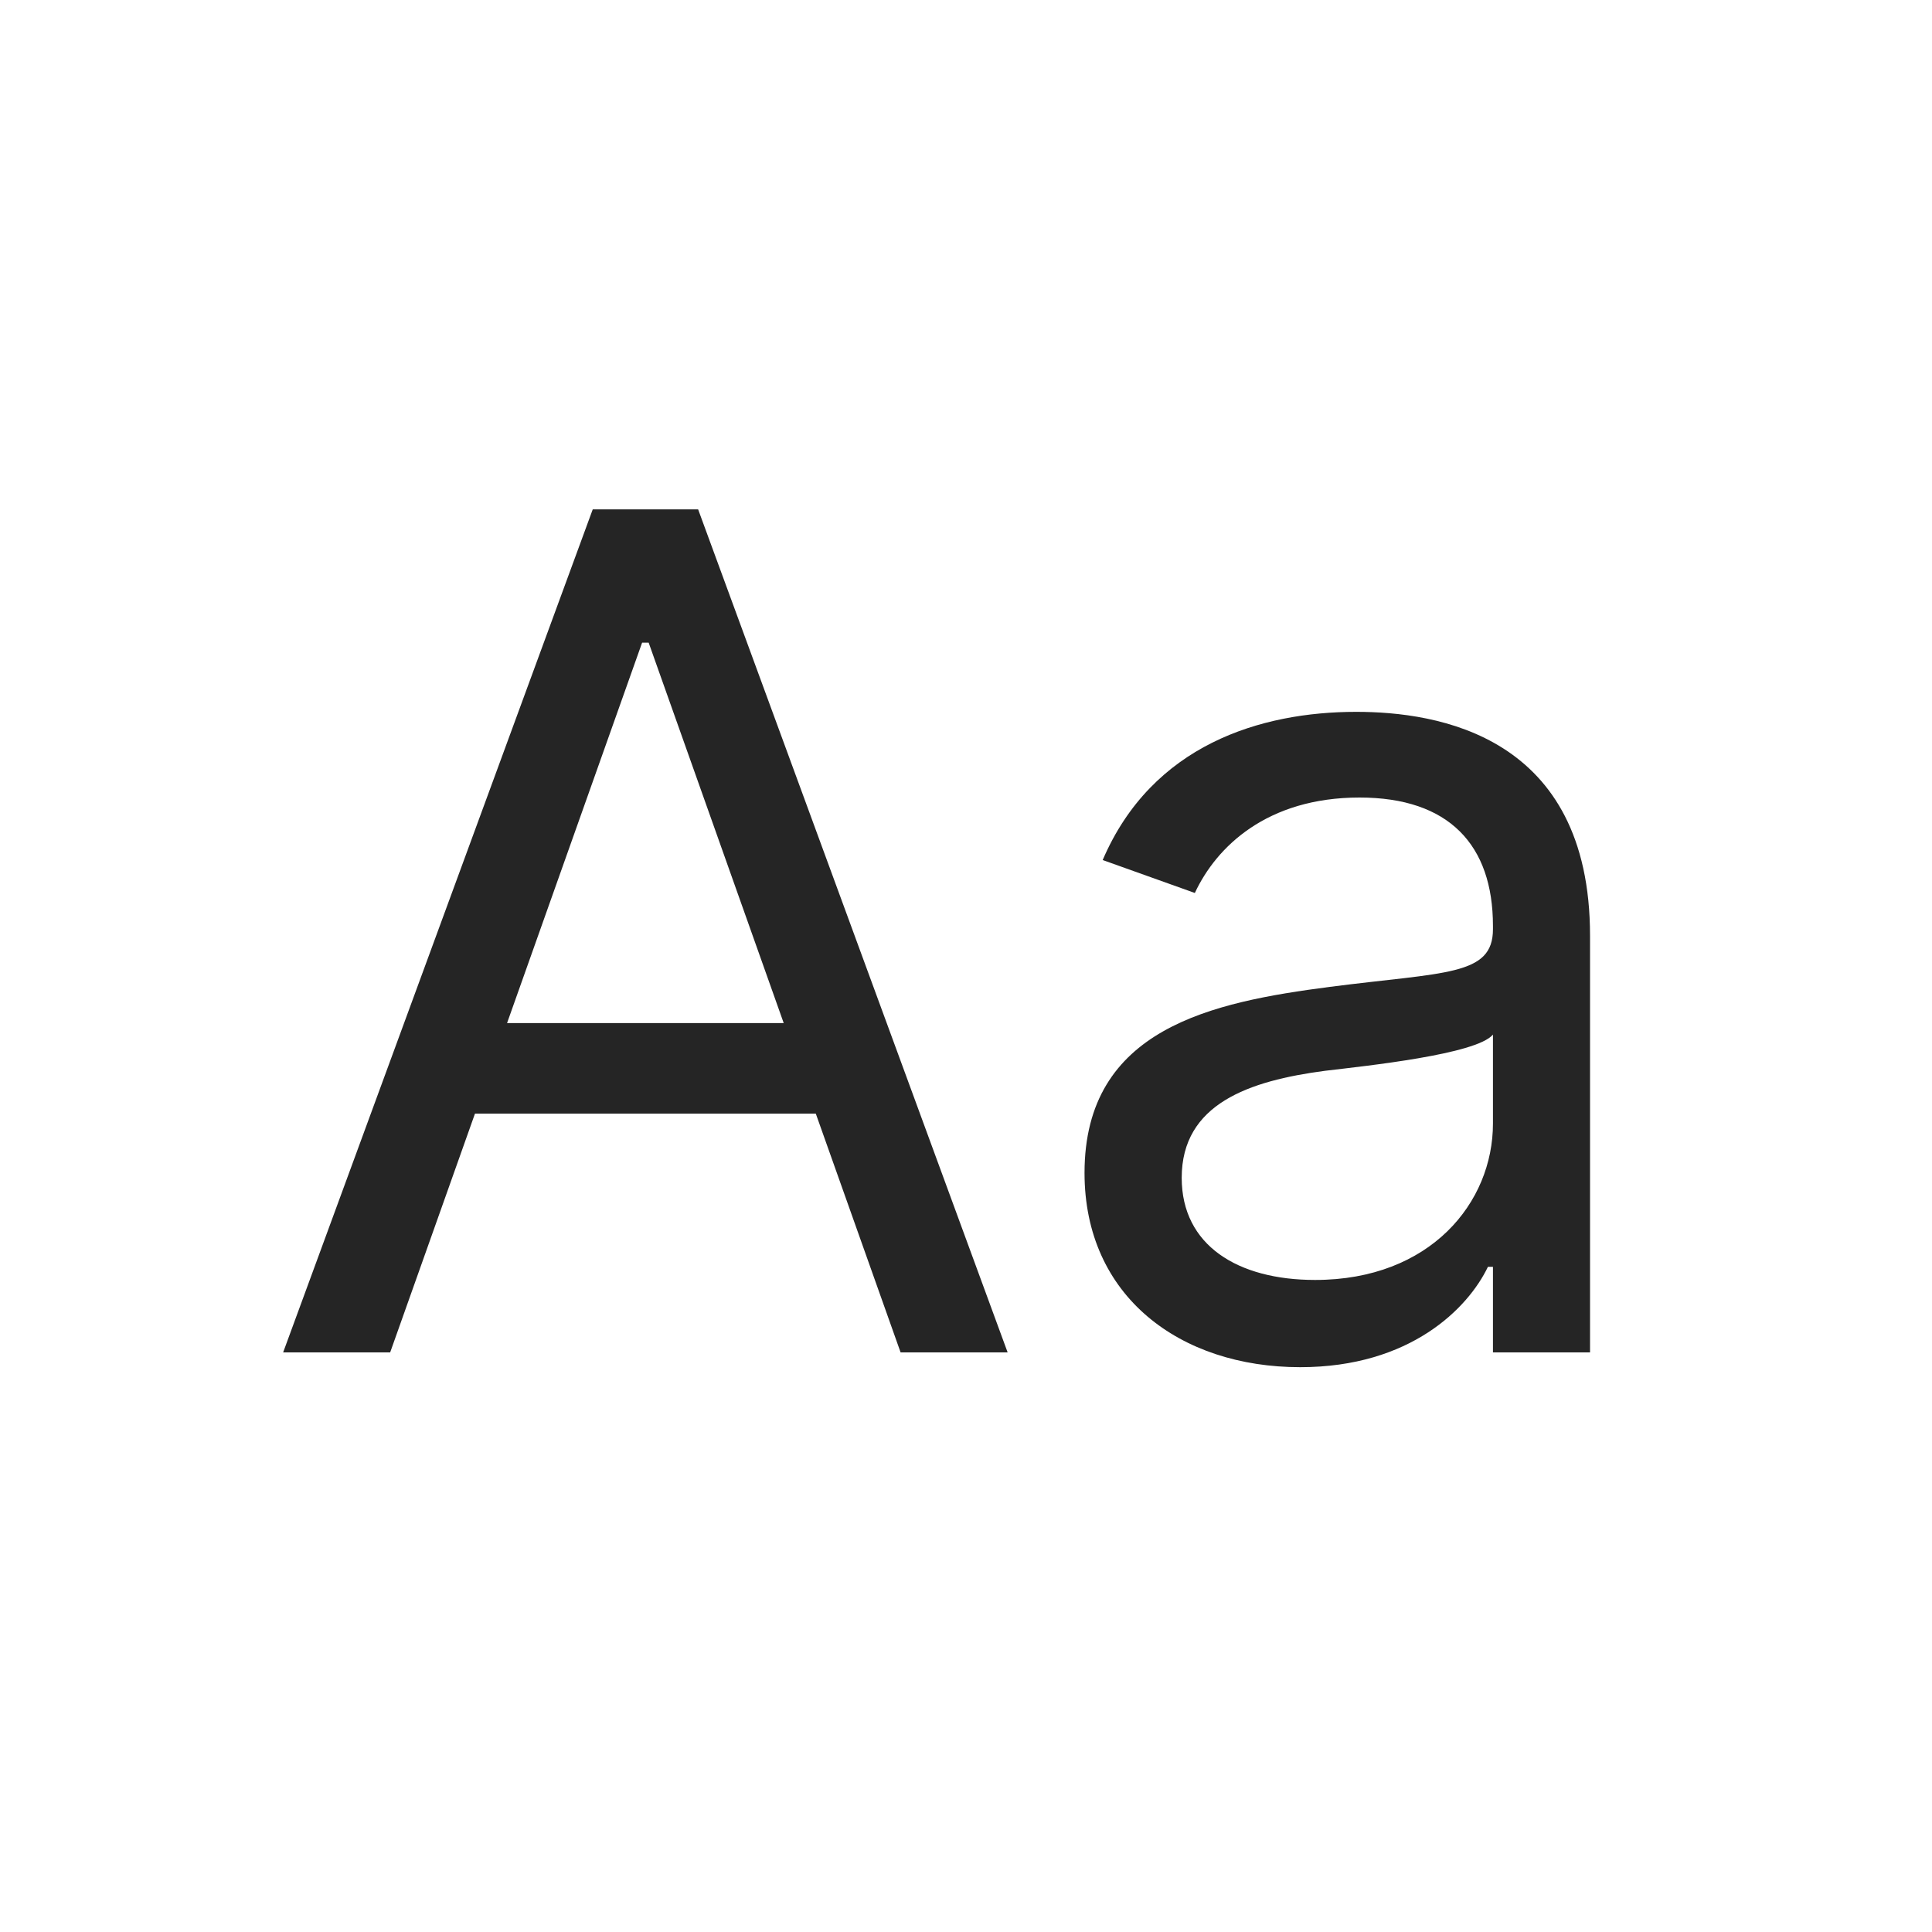
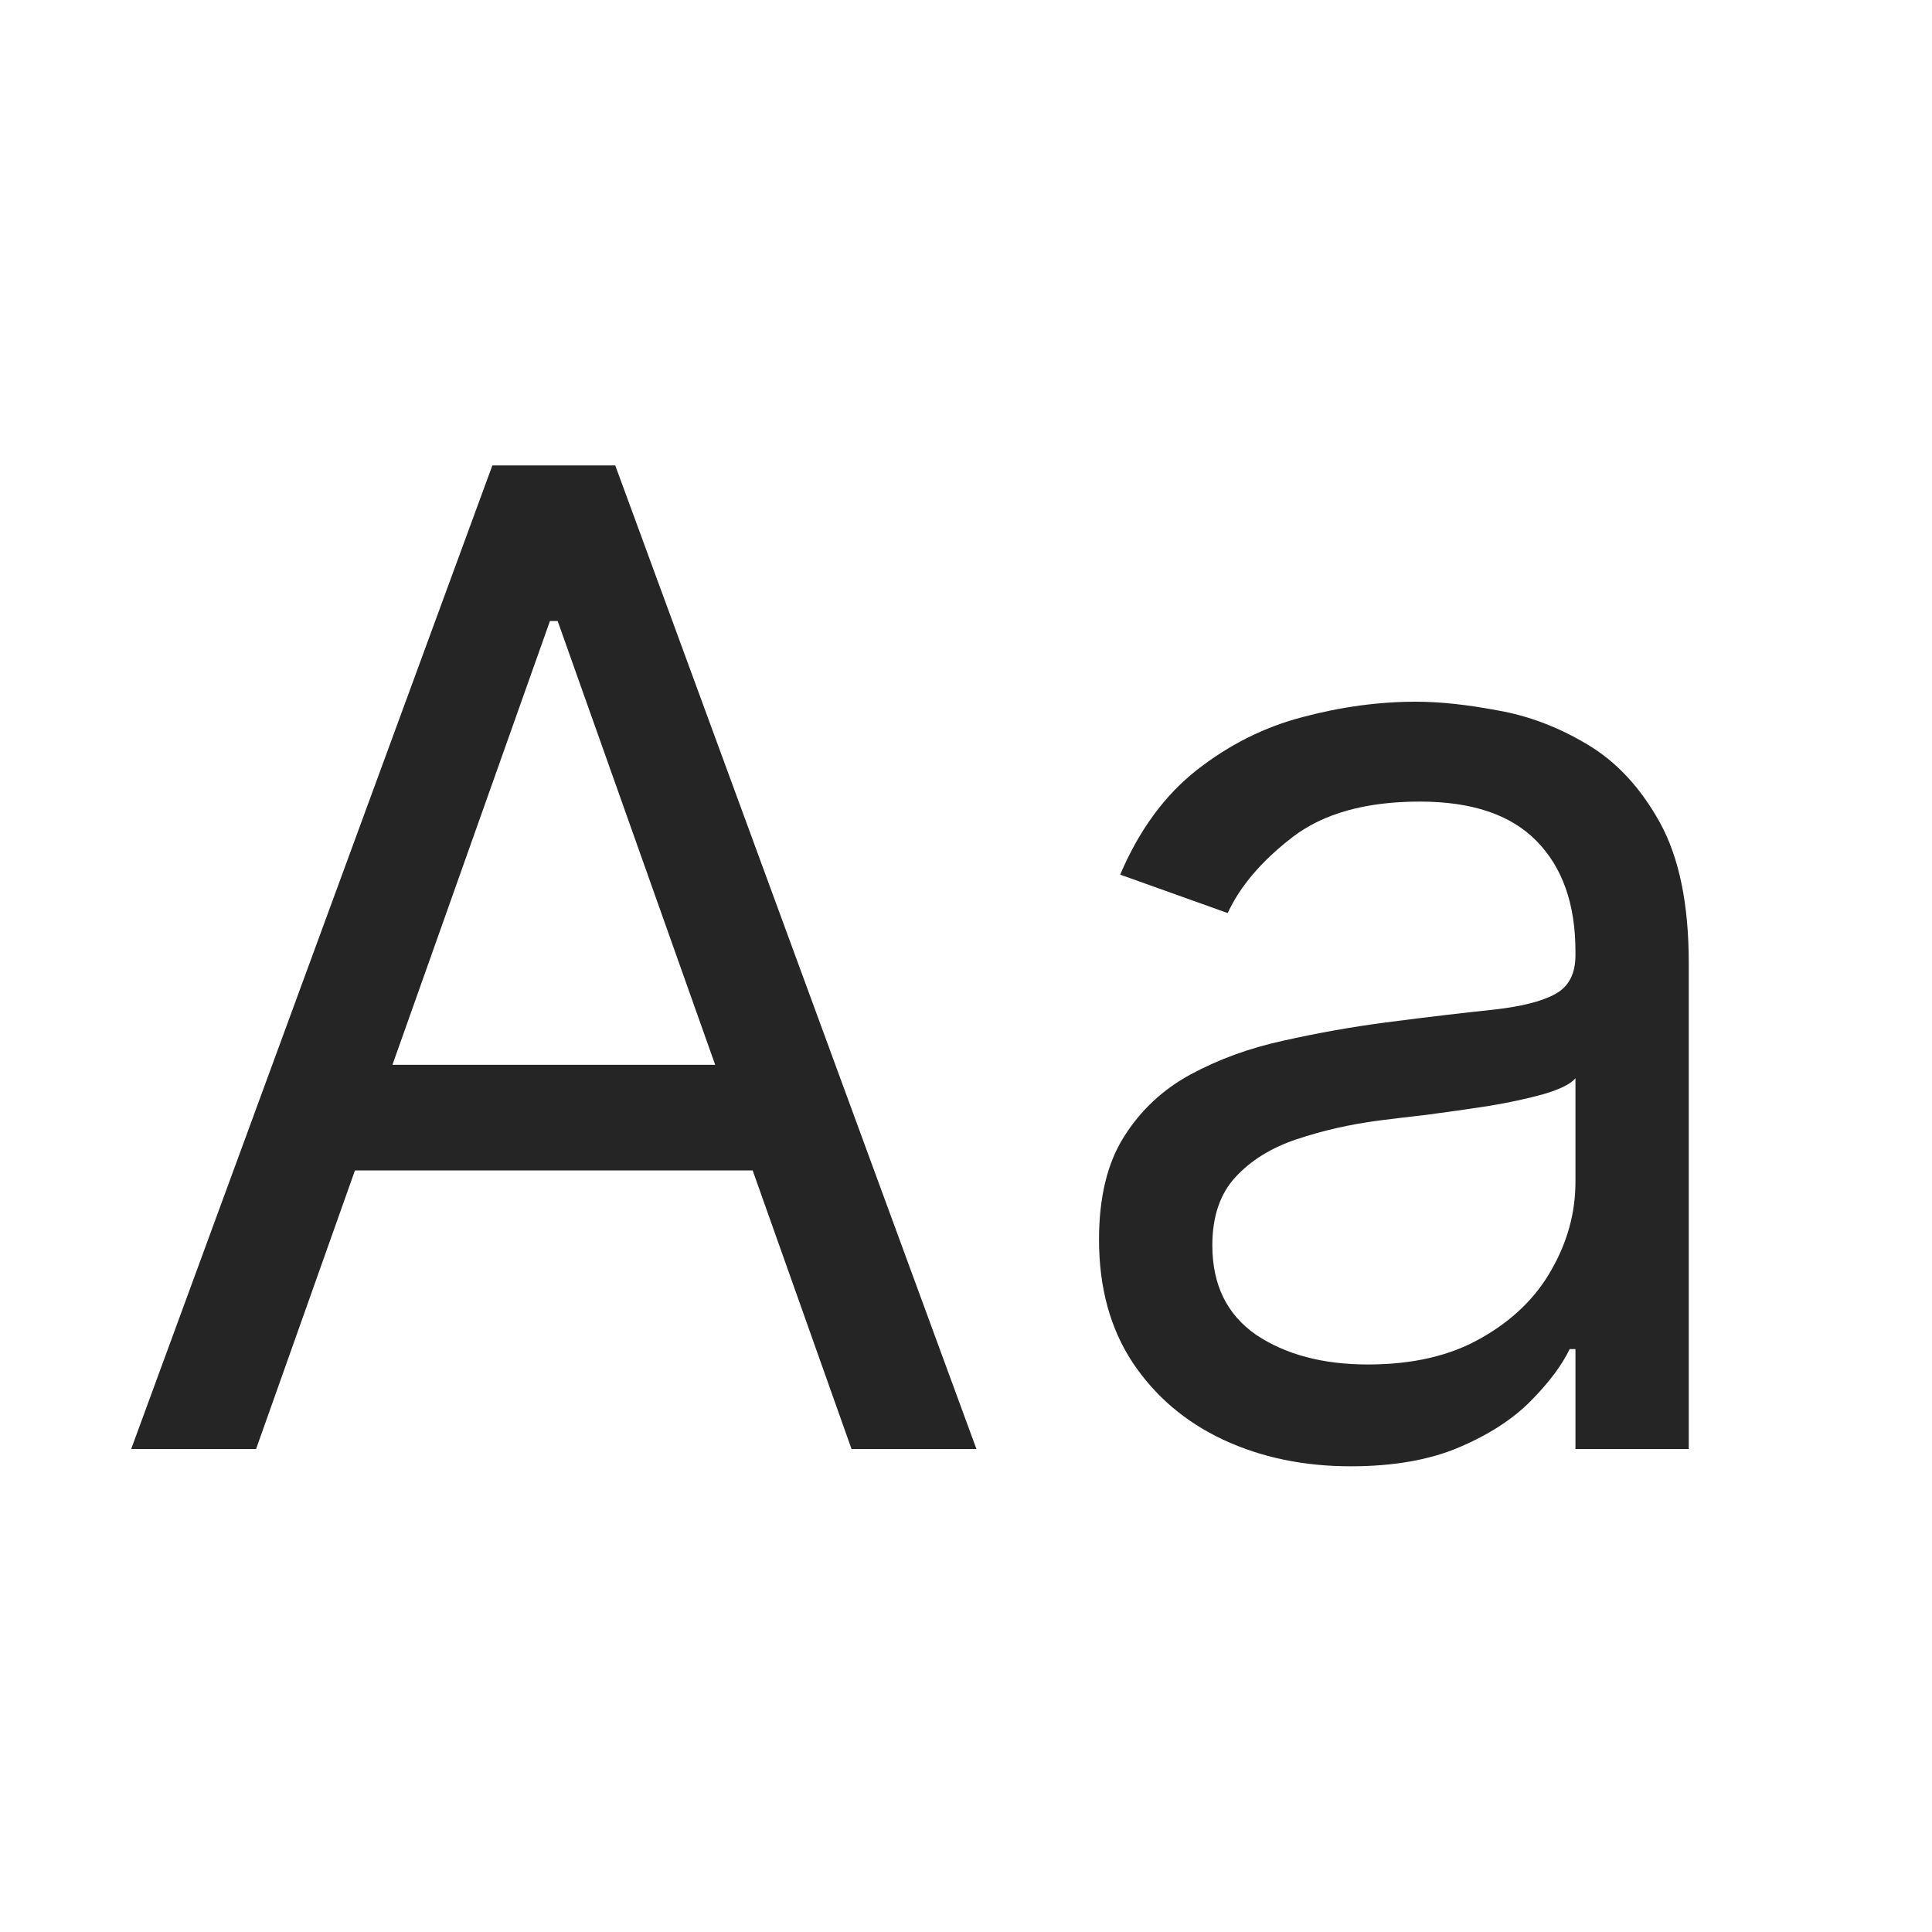
<svg xmlns="http://www.w3.org/2000/svg" width="20" height="20" viewBox="0 0 20 20" fill="none">
-   <path d="M4.039 14L4.917 11.528H8.445L9.323 14H10.431L7.227 5.273H6.136L2.931 14H4.039ZM5.249 10.591L6.647 6.653H6.715L8.113 10.591H5.249Z" fill="#252525" />
-   <path d="M13.46 14.153C14.602 14.153 15.199 13.54 15.403 13.114H15.455V14H16.46V9.687C16.46 7.608 14.875 7.369 14.04 7.369C13.051 7.369 11.926 7.71 11.415 8.903L12.369 9.244C12.591 8.767 13.115 8.256 14.074 8.256C14.999 8.256 15.455 8.746 15.455 9.585V9.619C15.455 10.105 14.96 10.062 13.767 10.216C12.553 10.374 11.227 10.642 11.227 12.142C11.227 13.42 12.216 14.153 13.46 14.153ZM13.614 13.25C12.813 13.25 12.233 12.892 12.233 12.193C12.233 11.426 12.932 11.188 13.716 11.085C14.142 11.034 15.284 10.915 15.455 10.71V11.631C15.455 12.449 14.807 13.25 13.614 13.25Z" fill="#252525" />
+   <path d="M13.982 15.179C13.498 15.179 13.059 15.088 12.665 14.905C12.27 14.72 11.957 14.453 11.725 14.105C11.493 13.754 11.377 13.329 11.377 12.832C11.377 12.395 11.463 12.04 11.635 11.768C11.808 11.493 12.038 11.278 12.326 11.122C12.615 10.966 12.933 10.85 13.281 10.774C13.632 10.695 13.985 10.632 14.34 10.585C14.804 10.525 15.18 10.481 15.469 10.451C15.76 10.418 15.972 10.363 16.105 10.287C16.241 10.211 16.309 10.078 16.309 9.889V9.849C16.309 9.359 16.174 8.978 15.906 8.706C15.641 8.434 15.238 8.298 14.698 8.298C14.138 8.298 13.699 8.421 13.38 8.666C13.062 8.911 12.838 9.173 12.709 9.452L11.596 9.054C11.794 8.59 12.06 8.229 12.391 7.97C12.726 7.708 13.09 7.526 13.485 7.423C13.883 7.317 14.274 7.264 14.658 7.264C14.903 7.264 15.185 7.294 15.503 7.354C15.825 7.41 16.135 7.528 16.433 7.707C16.735 7.886 16.985 8.156 17.184 8.517C17.383 8.878 17.482 9.362 17.482 9.969V15H16.309V13.966H16.249C16.169 14.132 16.037 14.309 15.851 14.498C15.666 14.687 15.419 14.848 15.111 14.98C14.802 15.113 14.426 15.179 13.982 15.179ZM14.161 14.125C14.625 14.125 15.016 14.034 15.334 13.851C15.656 13.669 15.898 13.434 16.06 13.146C16.226 12.857 16.309 12.554 16.309 12.236V11.162C16.259 11.222 16.15 11.276 15.98 11.326C15.815 11.372 15.623 11.414 15.404 11.45C15.188 11.483 14.978 11.513 14.772 11.54C14.57 11.563 14.406 11.583 14.28 11.599C13.975 11.639 13.69 11.704 13.425 11.793C13.163 11.88 12.951 12.01 12.789 12.186C12.63 12.358 12.55 12.594 12.55 12.892C12.55 13.3 12.701 13.608 13.002 13.817C13.307 14.022 13.694 14.125 14.161 14.125Z" fill="#252525" />
+   <path d="M2.651 15H1.358L5.097 4.818H6.369L10.108 15H8.815L5.773 6.429H5.693L2.651 15ZM3.128 11.023H8.338V12.116H3.128V11.023Z" fill="#252525" />
</svg>
